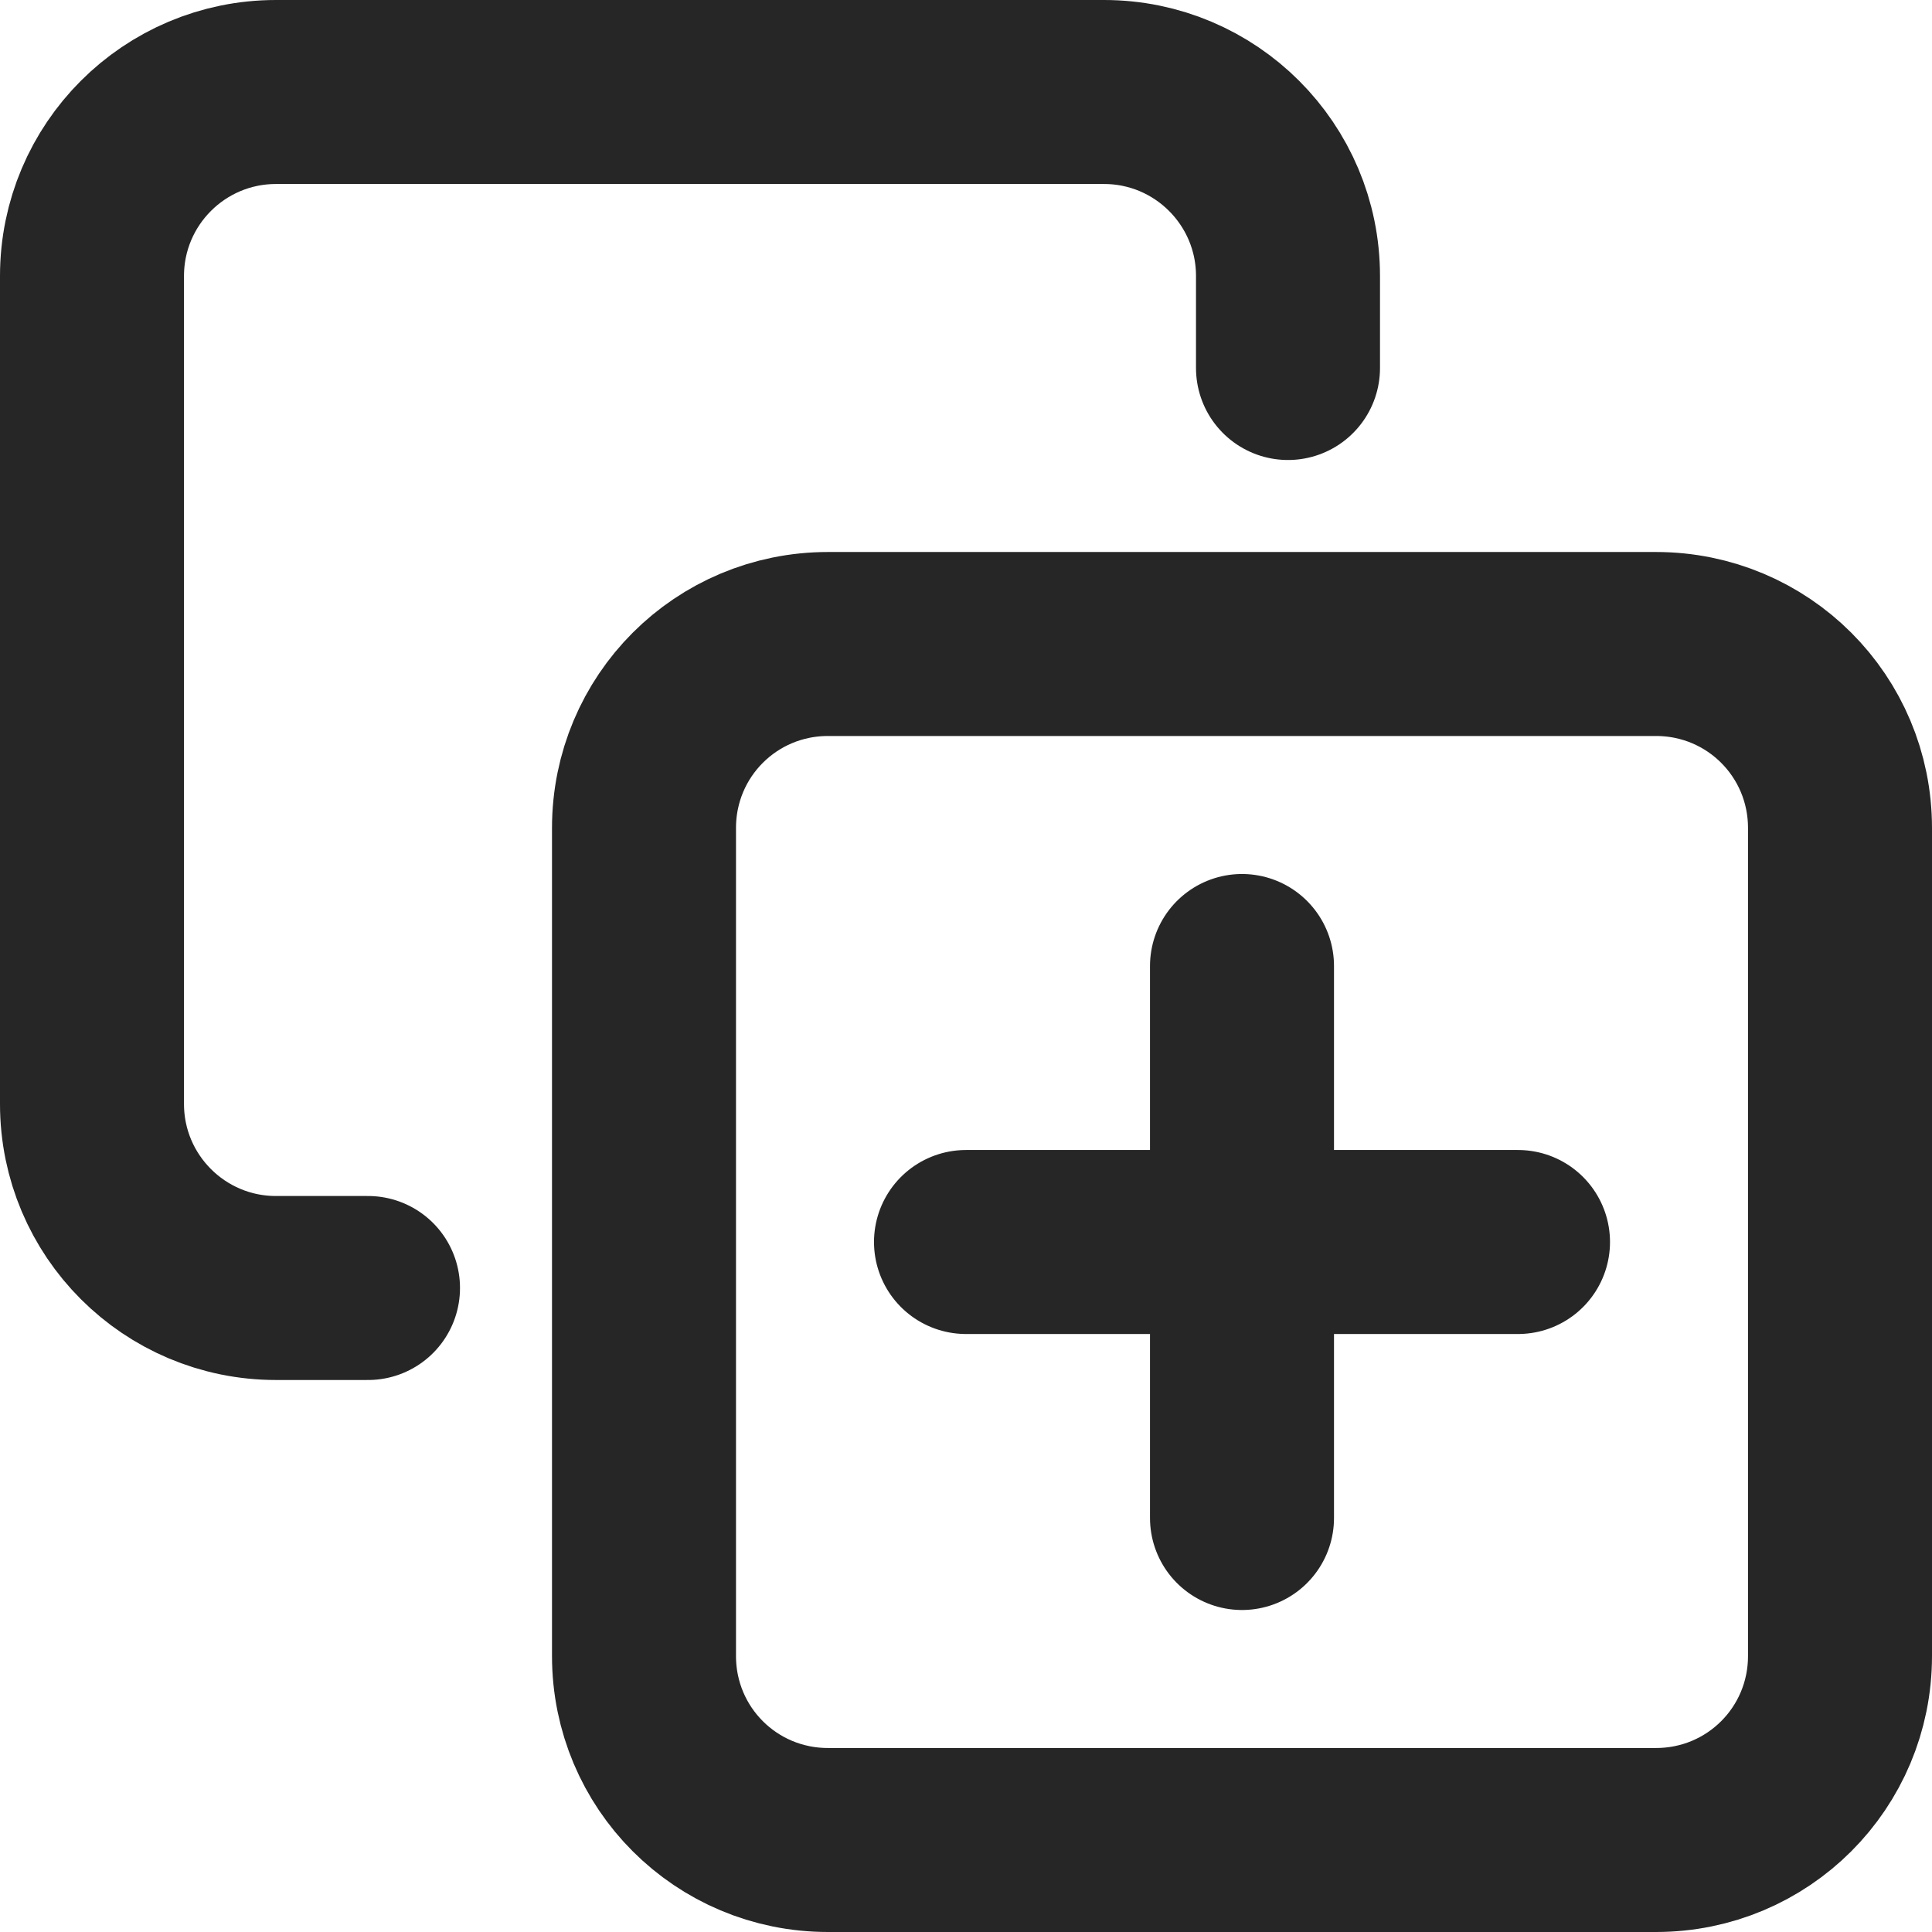
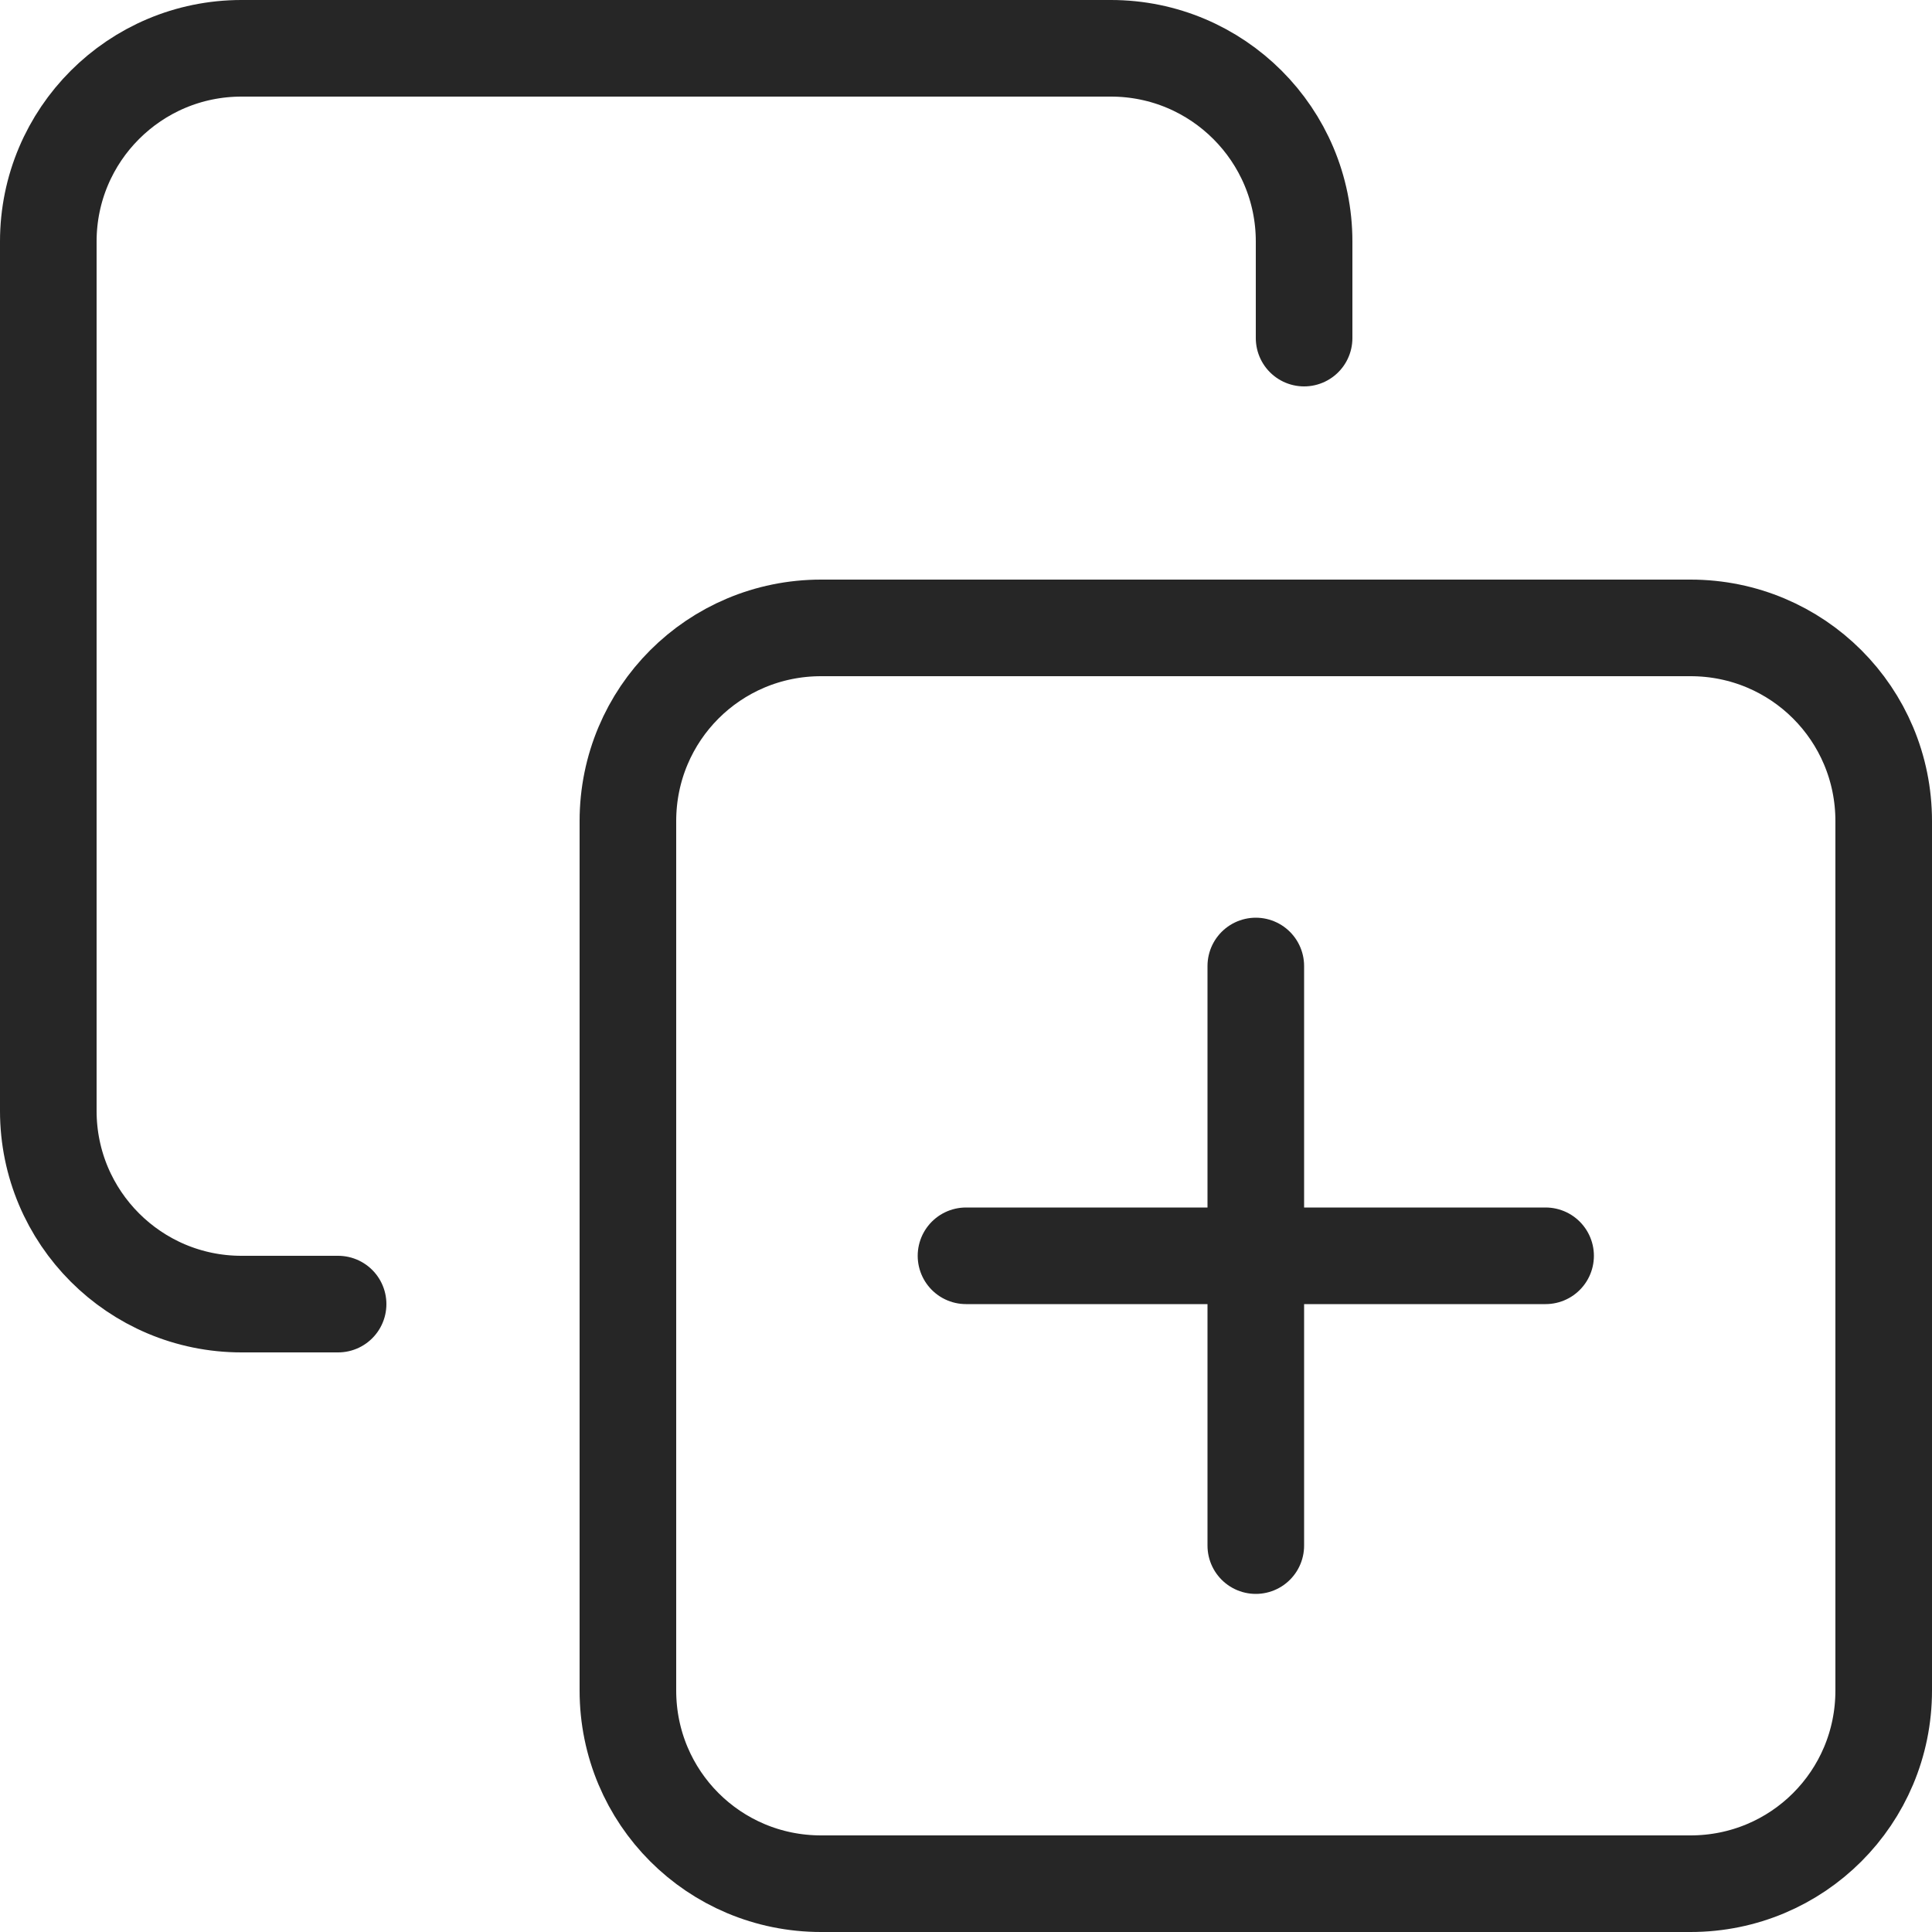
- <svg xmlns="http://www.w3.org/2000/svg" width="5.556mm" height="5.556mm" viewBox="0 0 21 21" version="1.1" id="svg1172" xml:space="preserve">
+ <svg xmlns="http://www.w3.org/2000/svg" width="5.292mm" height="5.292mm" viewBox="0 0 20 20" version="1.1" id="svg1172" xml:space="preserve">
  <defs id="defs820">
    <style id="style818">
      .icon-stroke {
        fill: none;
        stroke: #262626;
        stroke-width: 2;
        stroke-linecap: round;
        stroke-linejoin: round;
      }
      .icon-fill {
        fill: #262626;
        stroke: none;
      }
      .label {
        fill: #999;
        stroke: none;
        font-family: Arial, sans-serif;
        font-size: 10px;
        text-anchor: middle;
      }
    </style>
    <style id="style818-7">
      .icon-stroke {
        fill: none;
        stroke: #262626;
        stroke-width: 2;
        stroke-linecap: round;
        stroke-linejoin: round;
      }
      .icon-fill {
        fill: #262626;
        stroke: none;
      }
      .label {
        fill: #999;
        stroke: none;
        font-family: Arial, sans-serif;
        font-size: 10px;
        text-anchor: middle;
      }
    </style>
  </defs>
-   <g transform="translate(-1,-1)" id="g7089" style="stroke:#262626;stroke-width:2;stroke-dasharray:none;stroke-opacity:1">
-     <path id="path7085" style="fill:none;stroke:#262626;stroke-width:2;stroke-linecap:round;stroke-linejoin:round;stroke-dasharray:none;stroke-opacity:1" class="icon-stroke" d="m 11.5,14.5 h 6 m -3,-3 v 6 M 5,15 H 4 A 2,2 0 0 1 2,13 V 4 A 2,2 0 0 1 4,2 h 9 a 2,2 0 0 1 2,2 v 1 m -5,3 h 9 c 1.108,0 2,0.892 2,2 v 9 c 0,1.108 -0.892,2 -2,2 H 10 C 8.892,21 8,20.108 8,19 V 10 C 8,8.892 8.892,8 10,8 Z" />
+   <g transform="translate(-1.5,-1.5)" id="g7089" style="stroke:#262626;stroke-width:1;stroke-dasharray:none;stroke-opacity:1">
+     <path id="path7085" style="fill:none;stroke:#262626;stroke-width:1;stroke-linecap:round;stroke-linejoin:round;stroke-dasharray:none;stroke-opacity:1" class="icon-stroke" d="m 11.5,14.5 h 6 m -3,-3 v 6 M 5,15 H 4 A 2,2 0 0 1 2,13 V 4 A 2,2 0 0 1 4,2 h 9 a 2,2 0 0 1 2,2 v 1 m -5,3 h 9 c 1.108,0 2,0.892 2,2 v 9 c 0,1.108 -0.892,2 -2,2 H 10 C 8.892,21 8,20.108 8,19 V 10 C 8,8.892 8.892,8 10,8 Z" />
  </g>
</svg>
